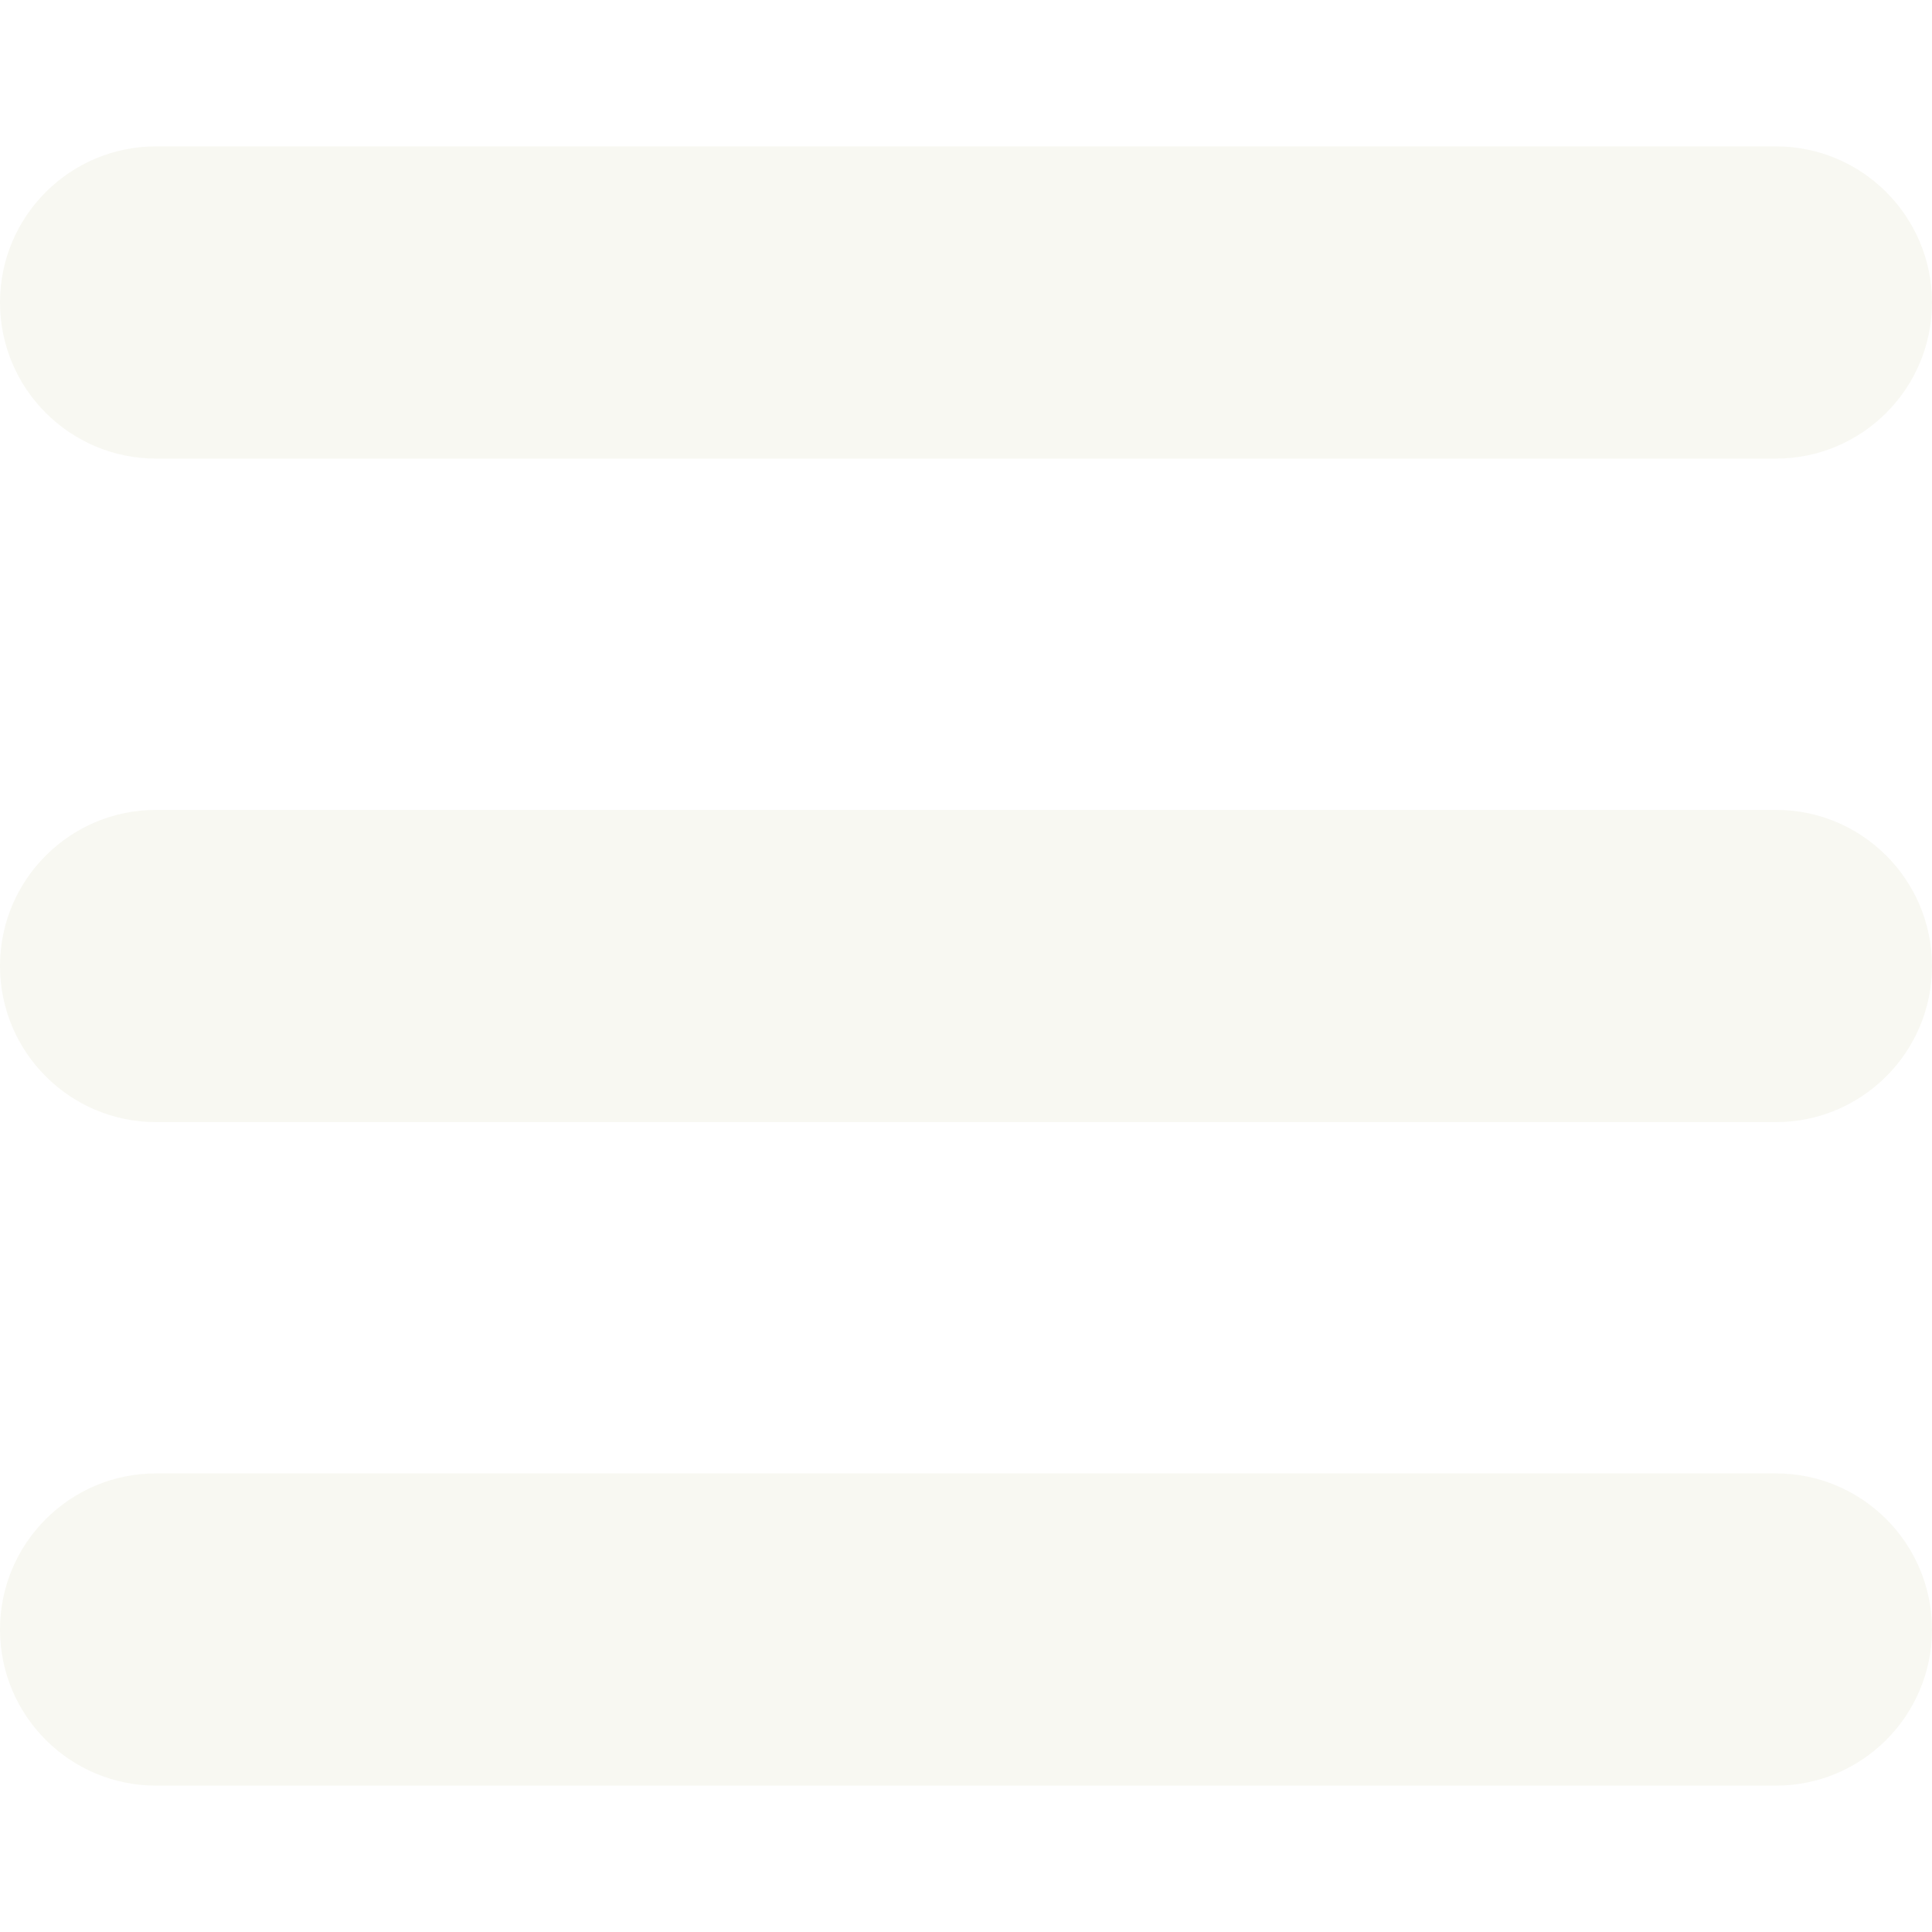
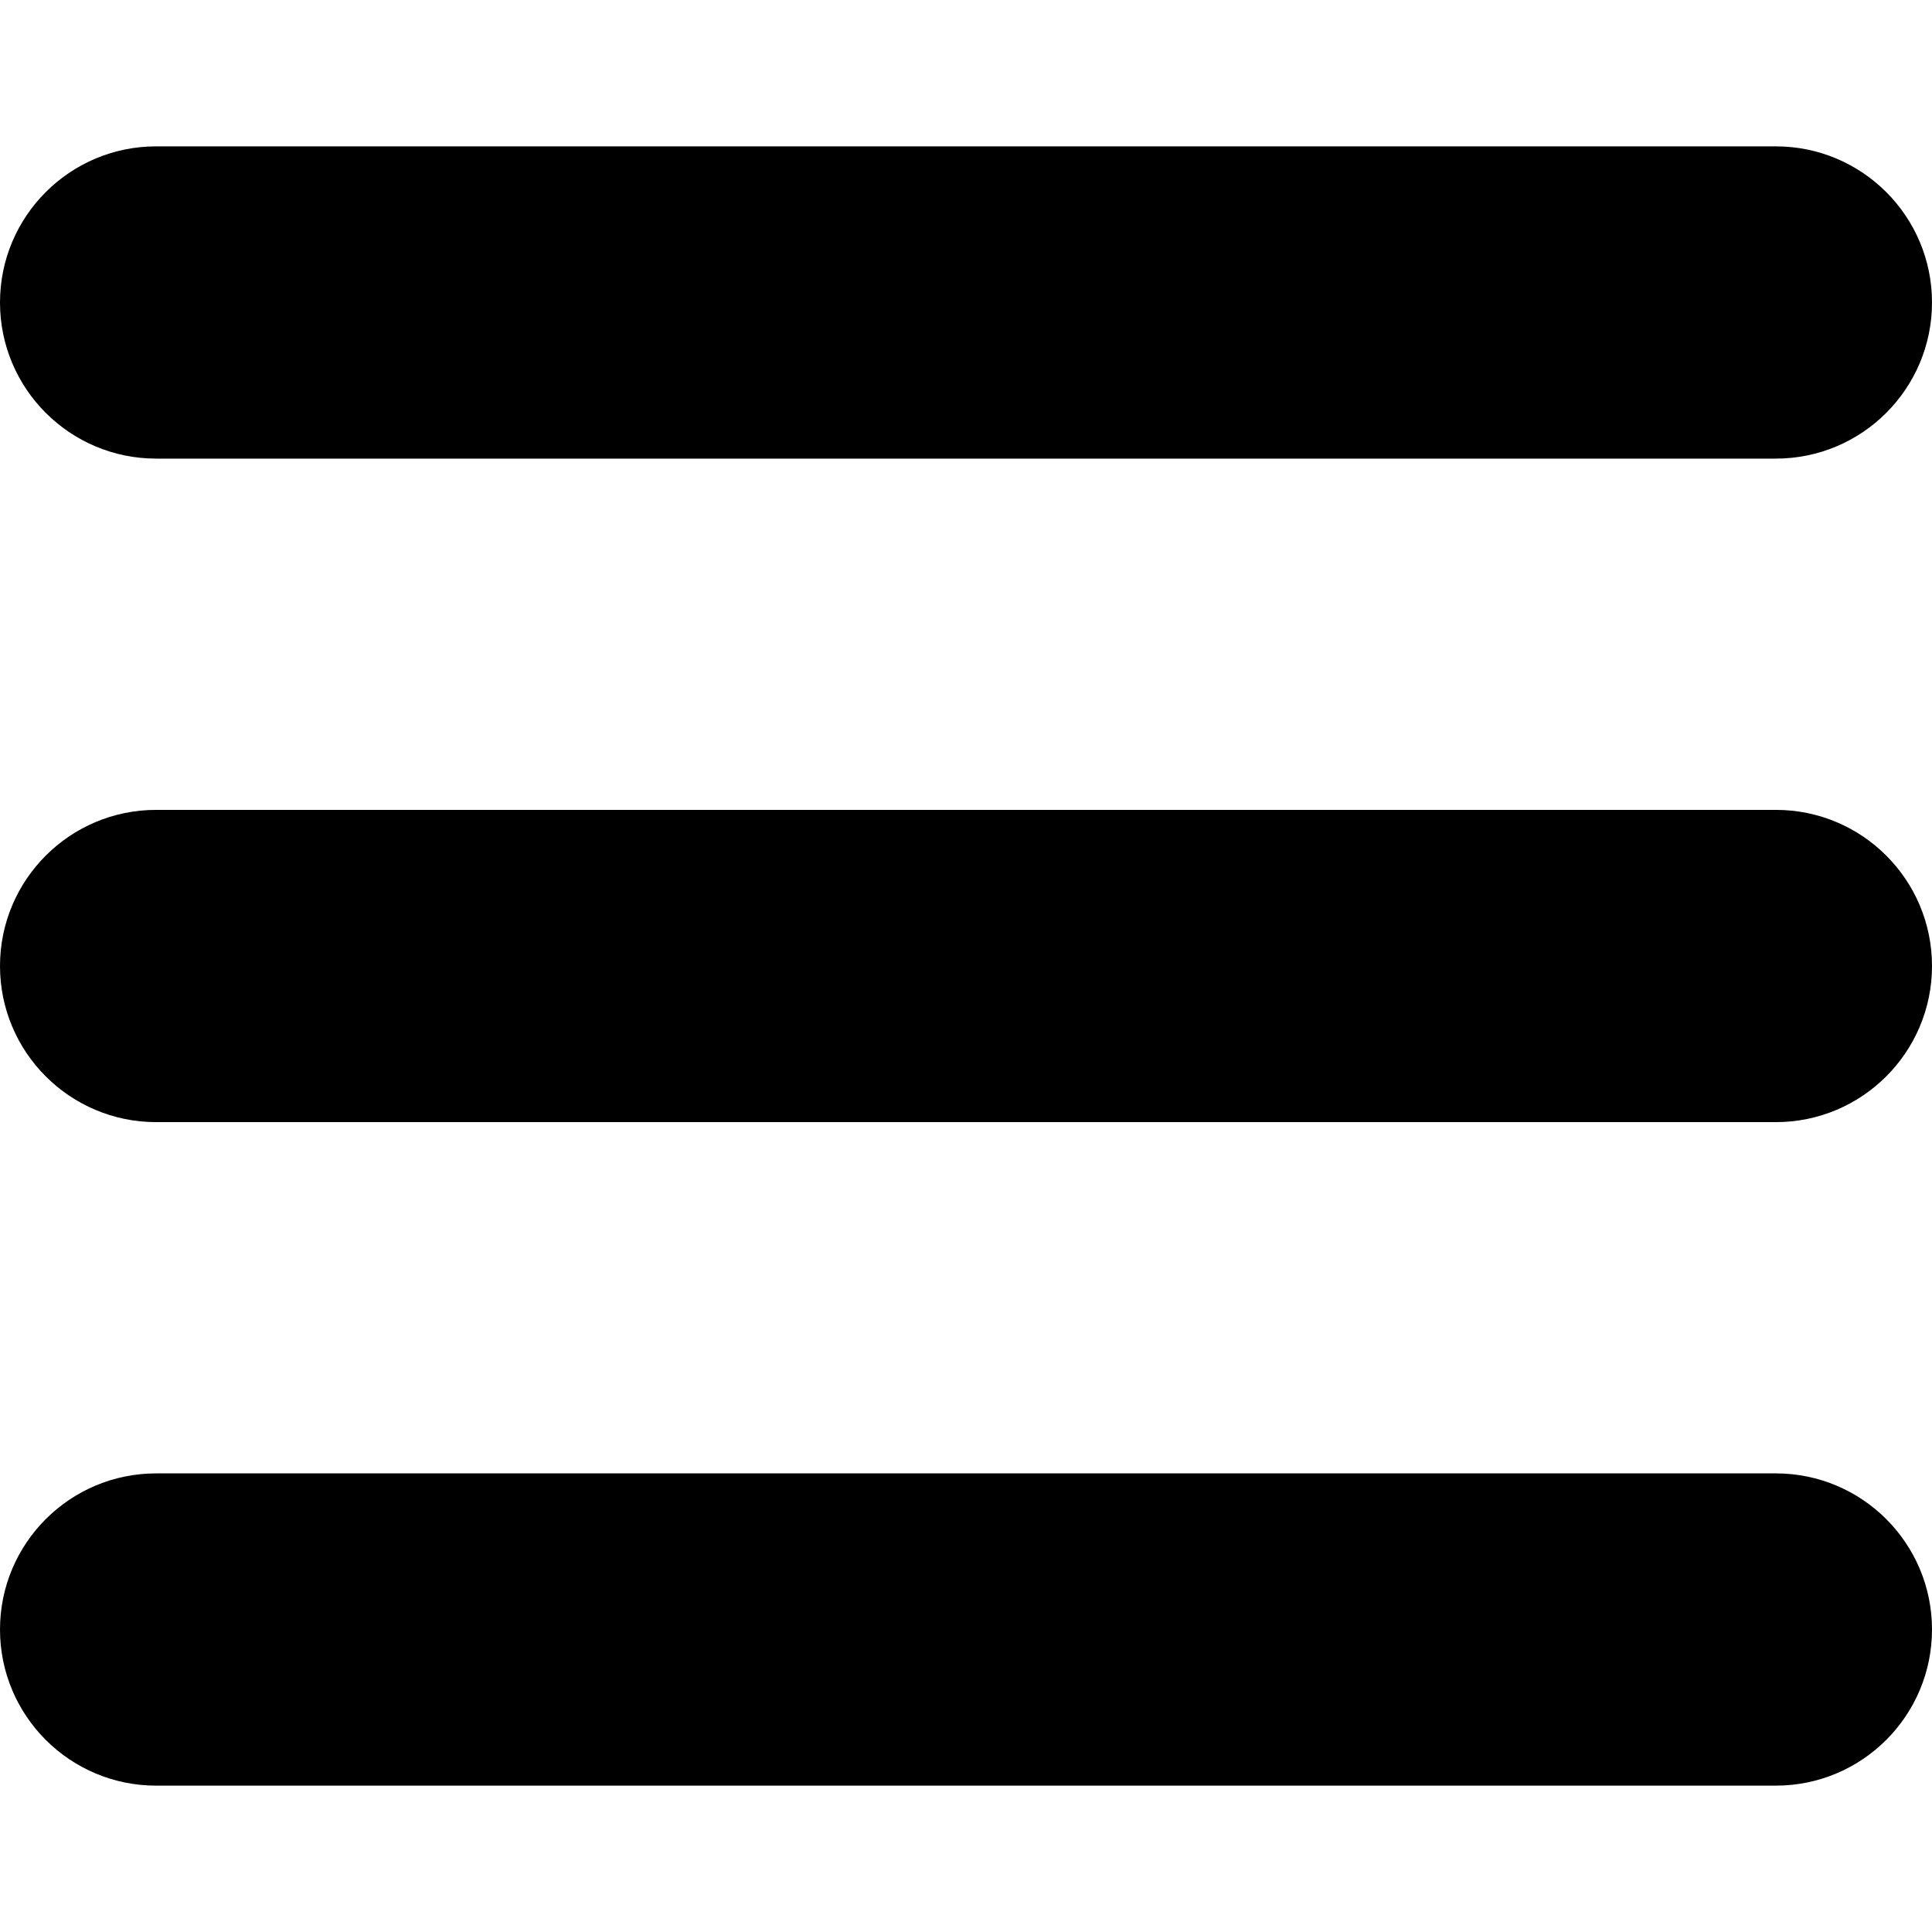
- <svg xmlns="http://www.w3.org/2000/svg" fill="#f8f8f2" version="1.1" id="Capa_1" width="800px" height="800px" viewBox="0 0 24.75 24.75" xml:space="preserve">
+ <svg xmlns="http://www.w3.org/2000/svg" fill="#000" version="1.1" id="Capa_1" width="800px" height="800px" viewBox="0 0 24.75 24.75" xml:space="preserve">
  <g>
    <path d="M0,3.875c0-1.104,0.896-2,2-2h20.75c1.104,0,2,0.896,2,2s-0.896,2-2,2H2C0.896,5.875,0,4.979,0,3.875z M22.75,10.375H2   c-1.104,0-2,0.896-2,2c0,1.104,0.896,2,2,2h20.75c1.104,0,2-0.896,2-2C24.75,11.271,23.855,10.375,22.75,10.375z M22.75,18.875H2   c-1.104,0-2,0.896-2,2s0.896,2,2,2h20.75c1.104,0,2-0.896,2-2S23.855,18.875,22.75,18.875z" />
  </g>
</svg>
